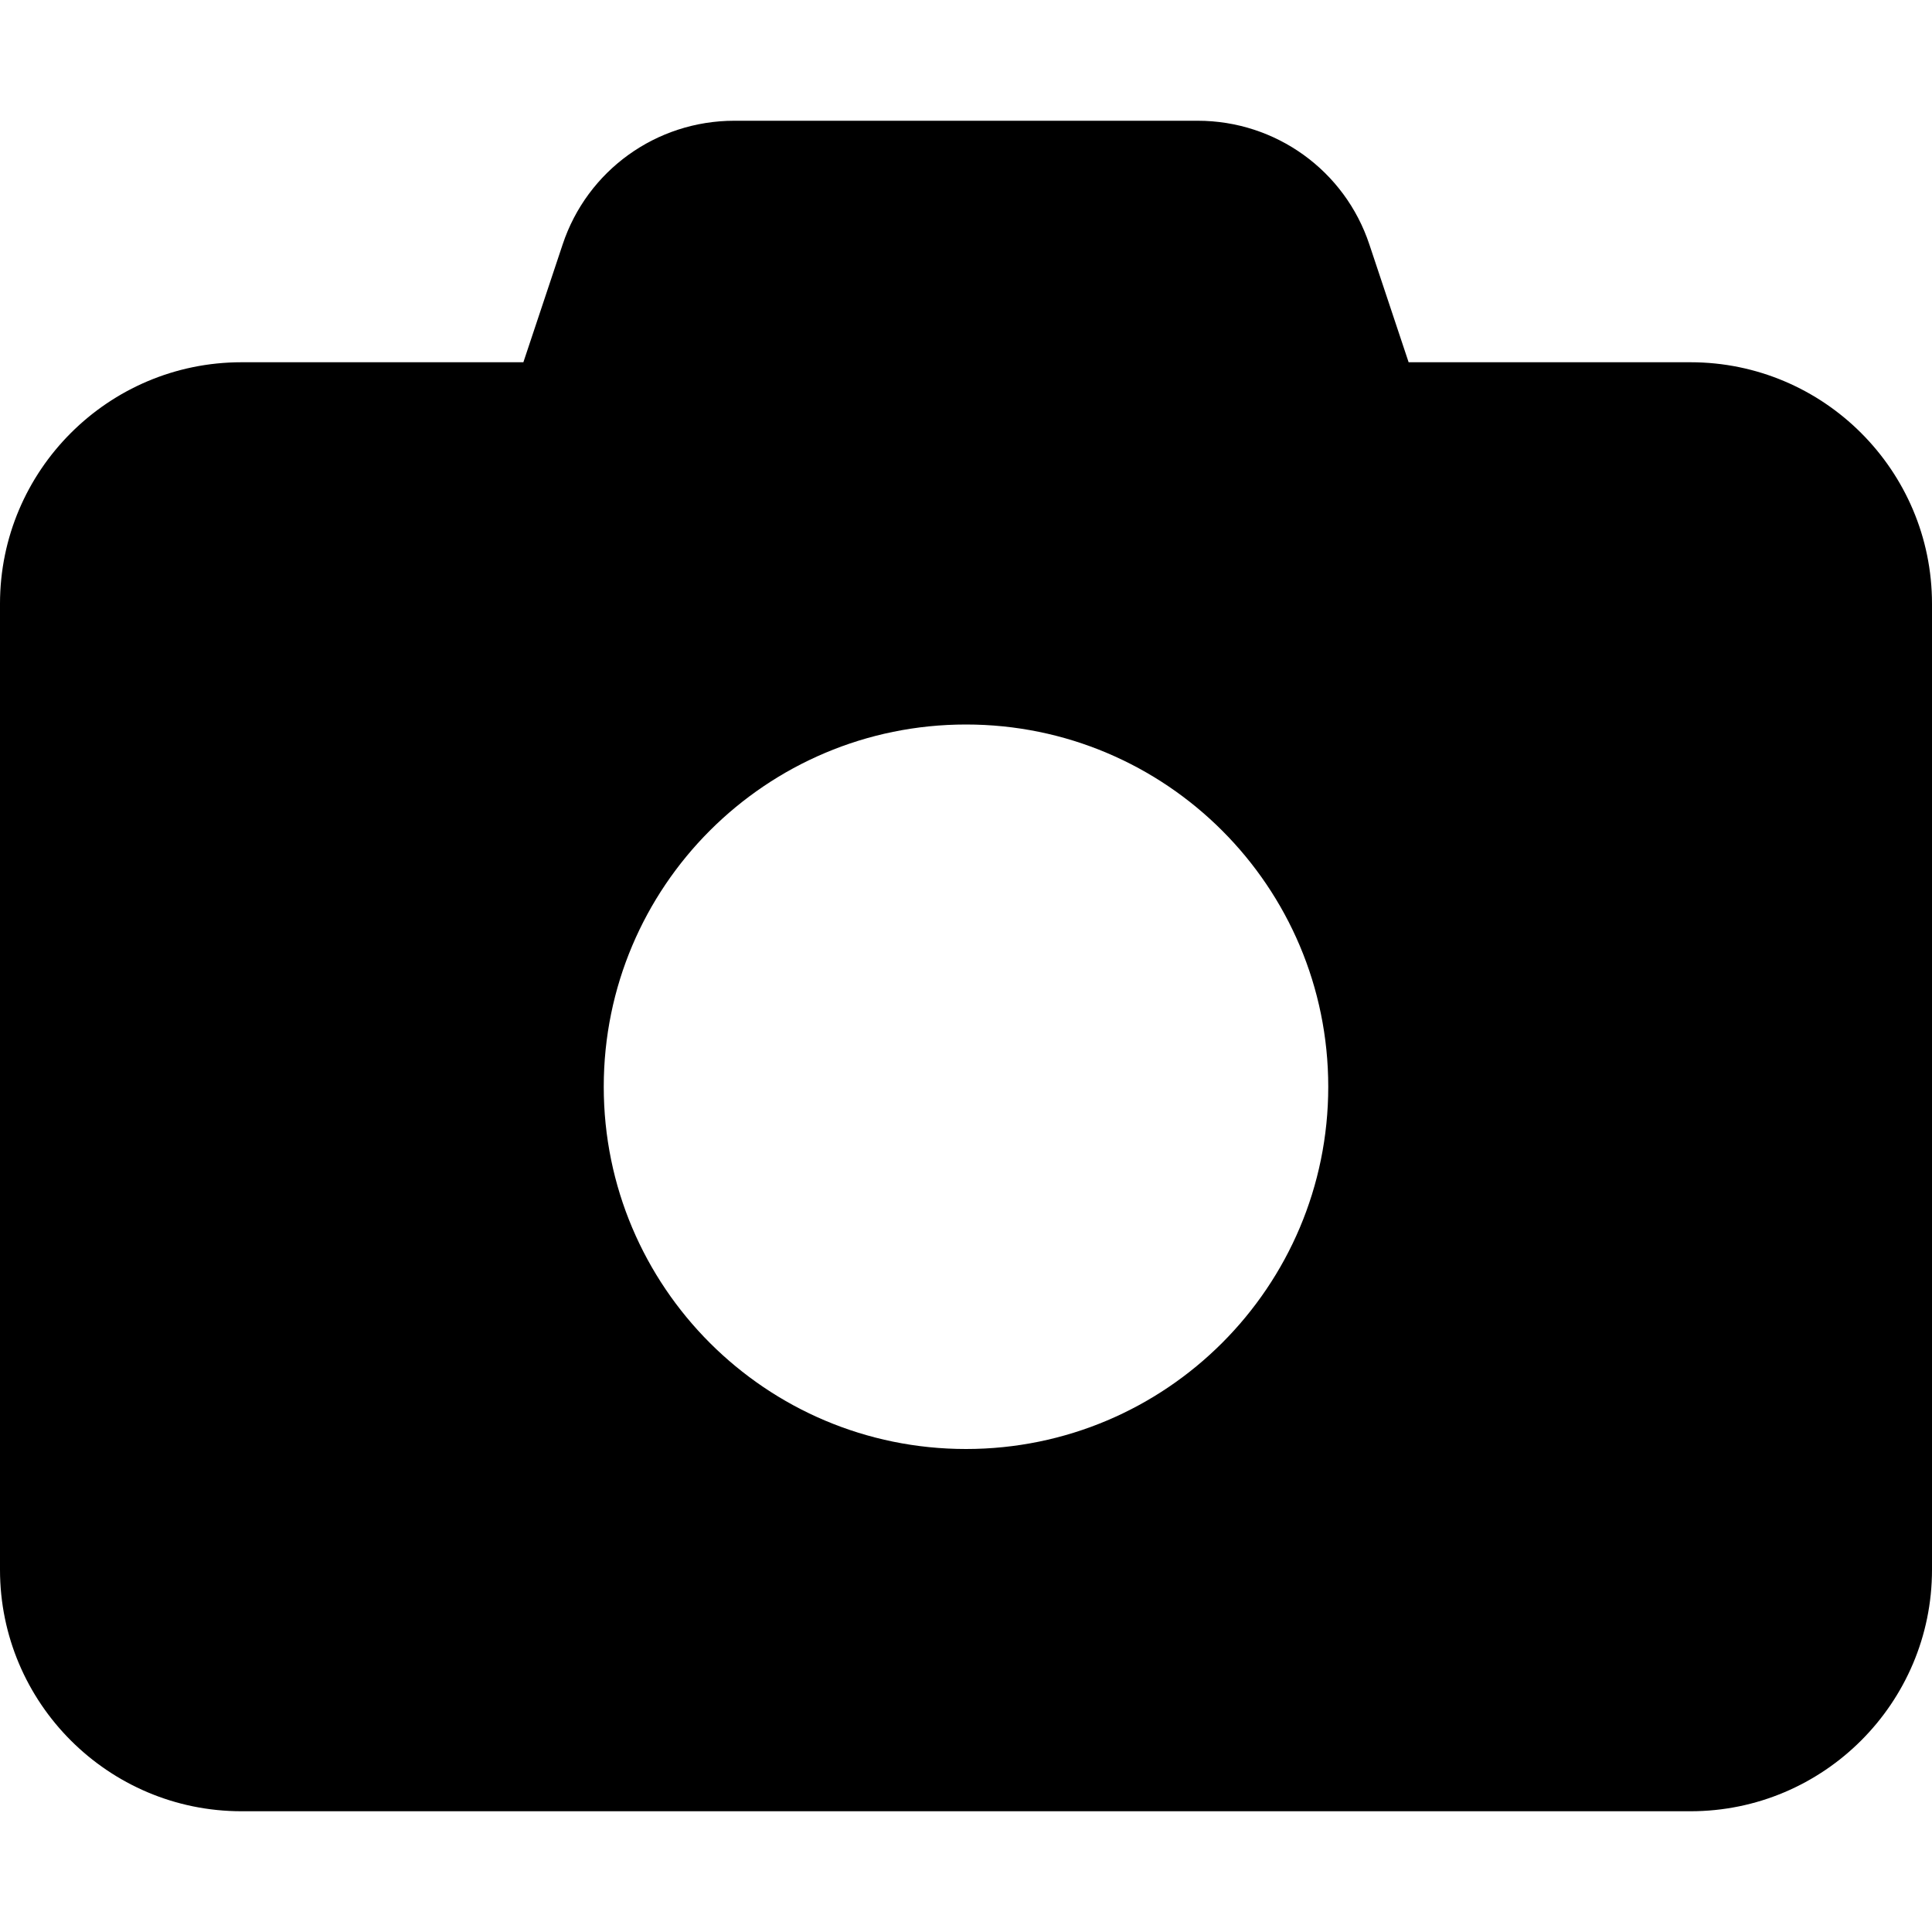
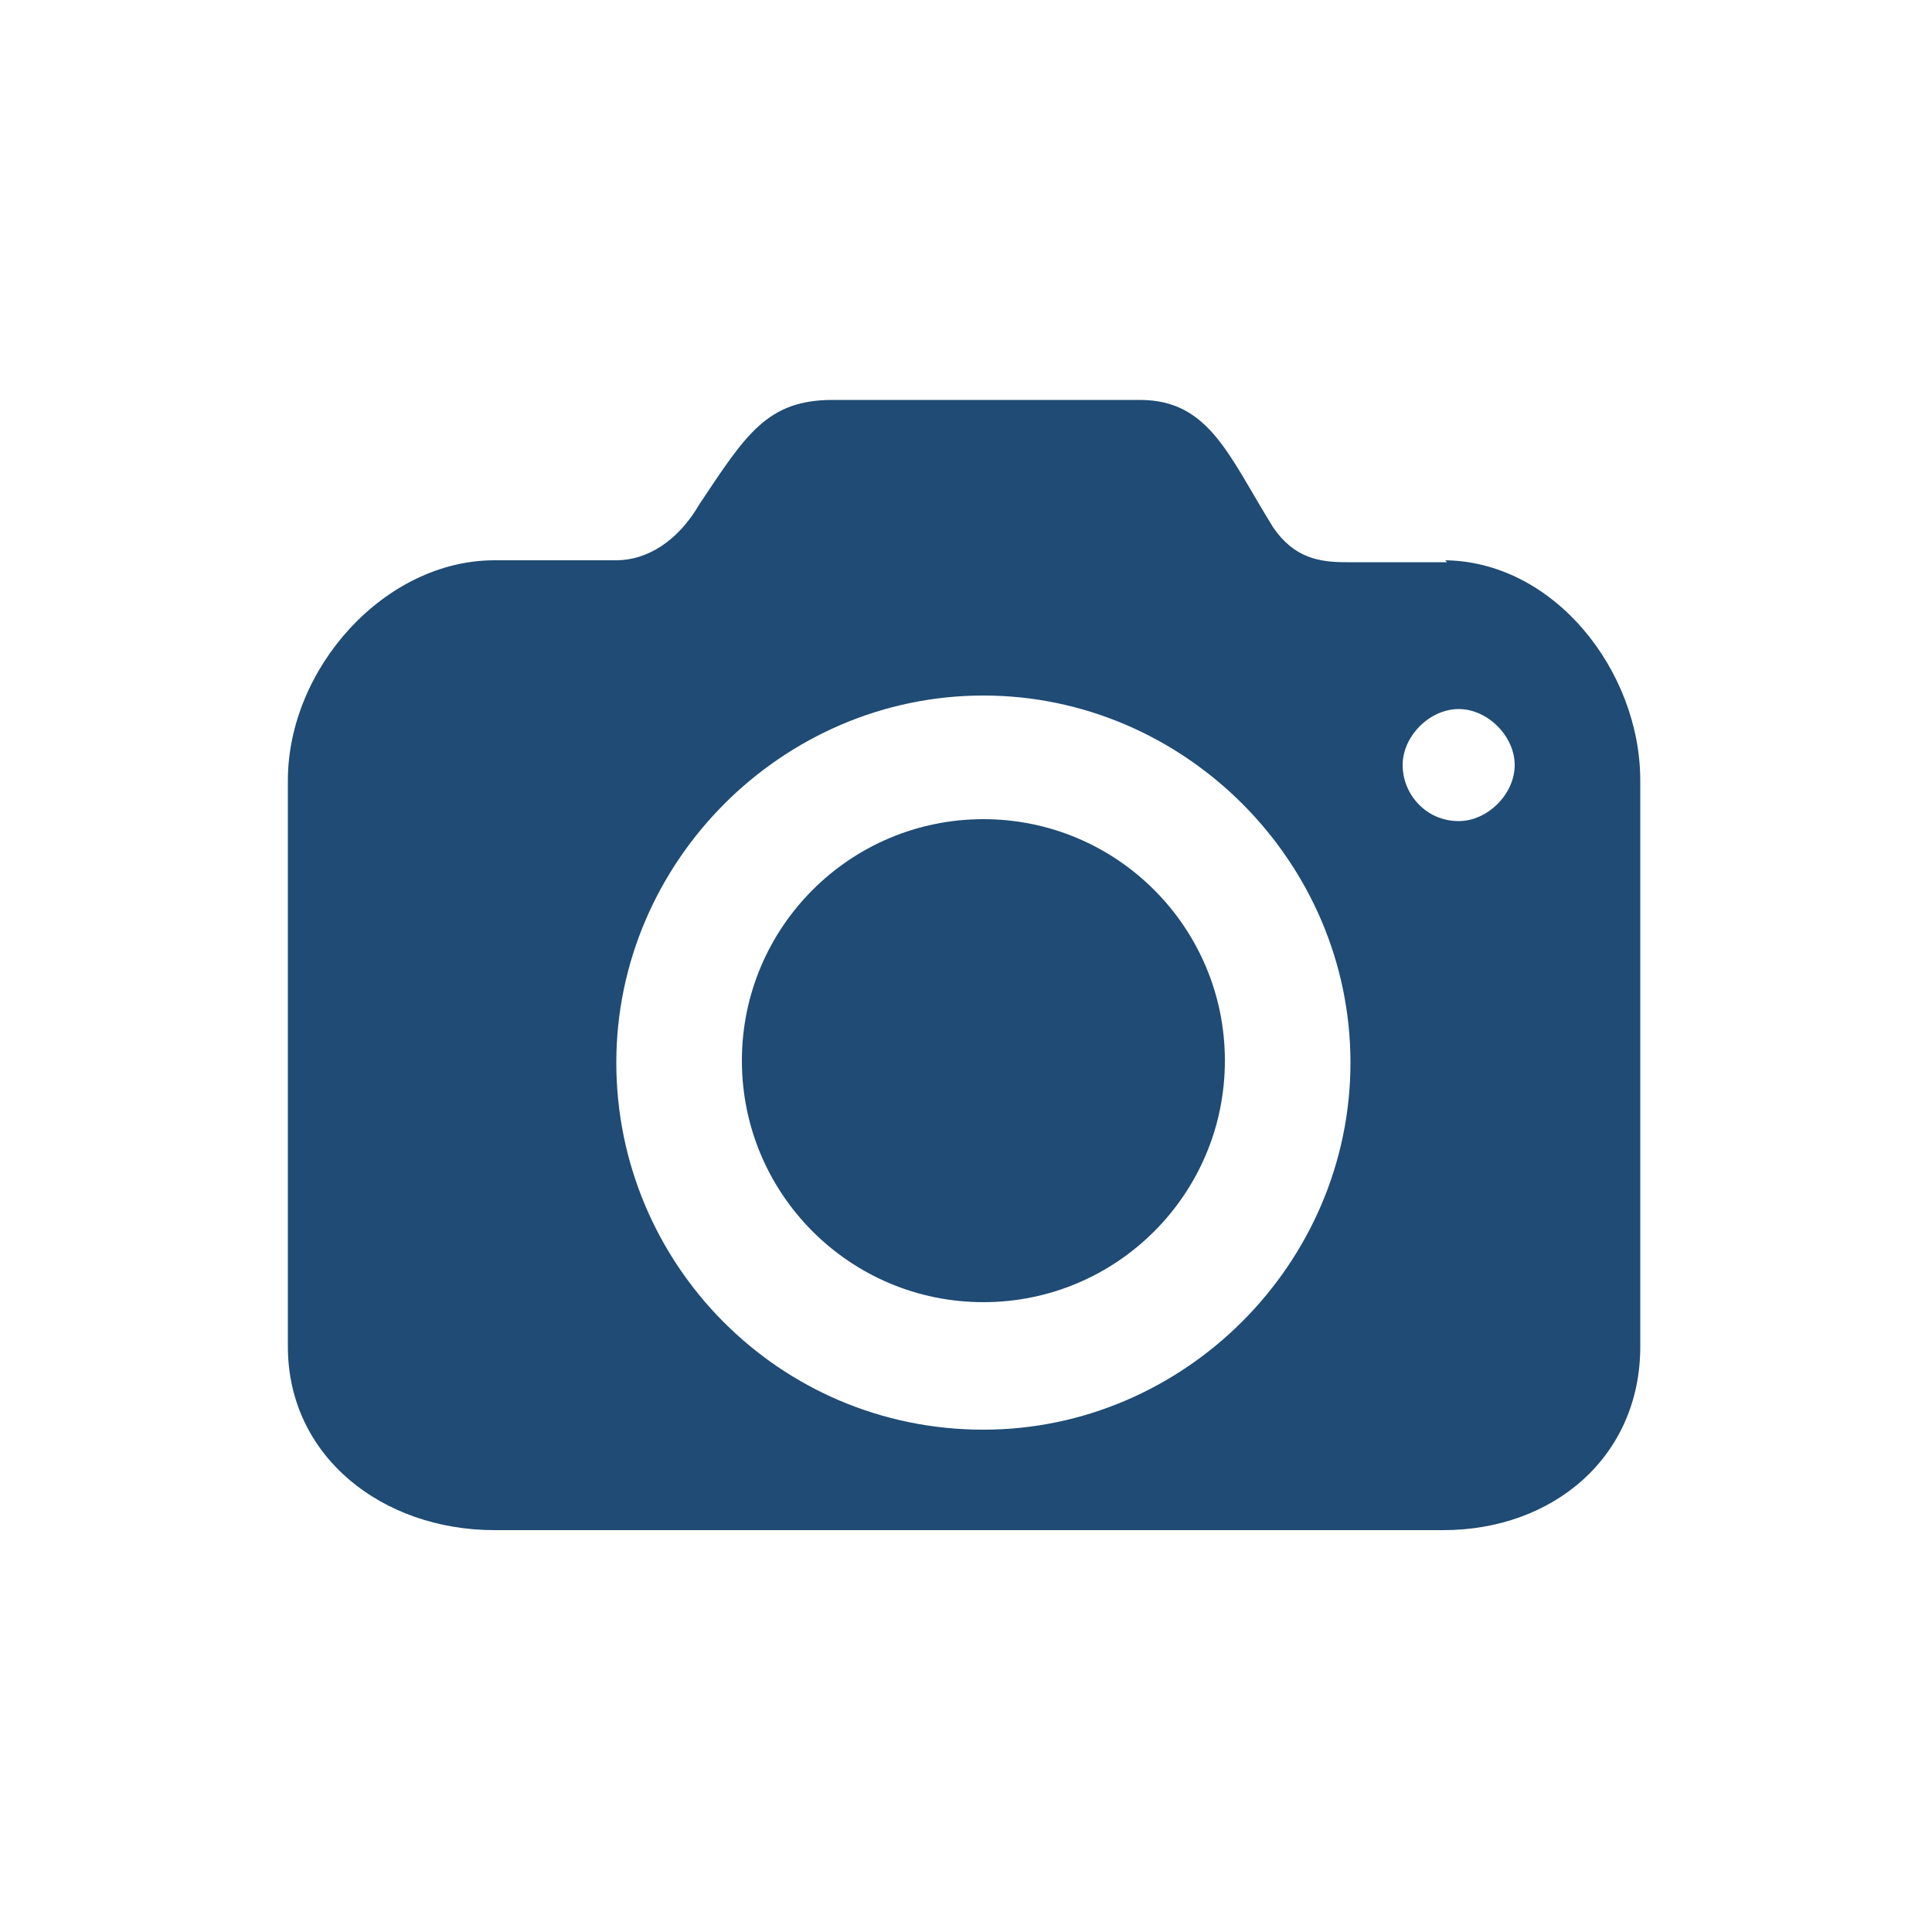
- <svg xmlns="http://www.w3.org/2000/svg" viewBox="0 0 512 512">
-   <path d="M149.1 64.8L138.7 96 64 96C28.7 96 0 124.7 0 160L0 416c0 35.3 28.7 64 64 64l384 0c35.3 0 64-28.7 64-64l0-256c0-35.3-28.7-64-64-64l-74.7 0L362.9 64.8C356.4 45.2 338.1 32 317.4 32L194.6 32c-20.7 0-39 13.2-45.5 32.8zM256 192a96 96 0 1 1 0 192 96 96 0 1 1 0-192z" />
+ <svg xmlns="http://www.w3.org/2000/svg" id="Layer_3" version="1.1" viewBox="0 0 100 100">
+   <defs>
+     <style>
+       .st0 {
+         fill: #1f4b74;
+       }
+     </style>
+   </defs>
+   <circle class="st0" cx="50.9" cy="54.9" r="12.5" />
+   <path class="st0" d="M74.9,29.1h-5.2c-1.4,0-2.7-.2-3.8-1.8-2.3-3.7-3.3-6.6-6.9-6.6h-15.9c-3.4,0-4.5,1.8-6.9,5.4-1.1,1.9-2.7,2.9-4.3,2.9h-6.3c-5.7,0-10.7,5.6-10.7,11.4v29.3c0,5.7,4.9,9.5,10.7,9.5h49.1c5.7,0,10.2-3.8,10.2-9.5v-29.3c0-5.7-4.5-11.4-10.2-11.4h.1ZM50.9,74c-10.6,0-19-8.6-19-19s8.6-19,19-19,19,8.6,19,19-8.6,19-19,19ZM75.5,42.5c-1.7,0-2.9-1.4-2.9-2.9s1.4-2.9,2.9-2.9,2.9,1.4,2.9,2.9-1.4,2.9-2.9,2.9Z" />
</svg>
